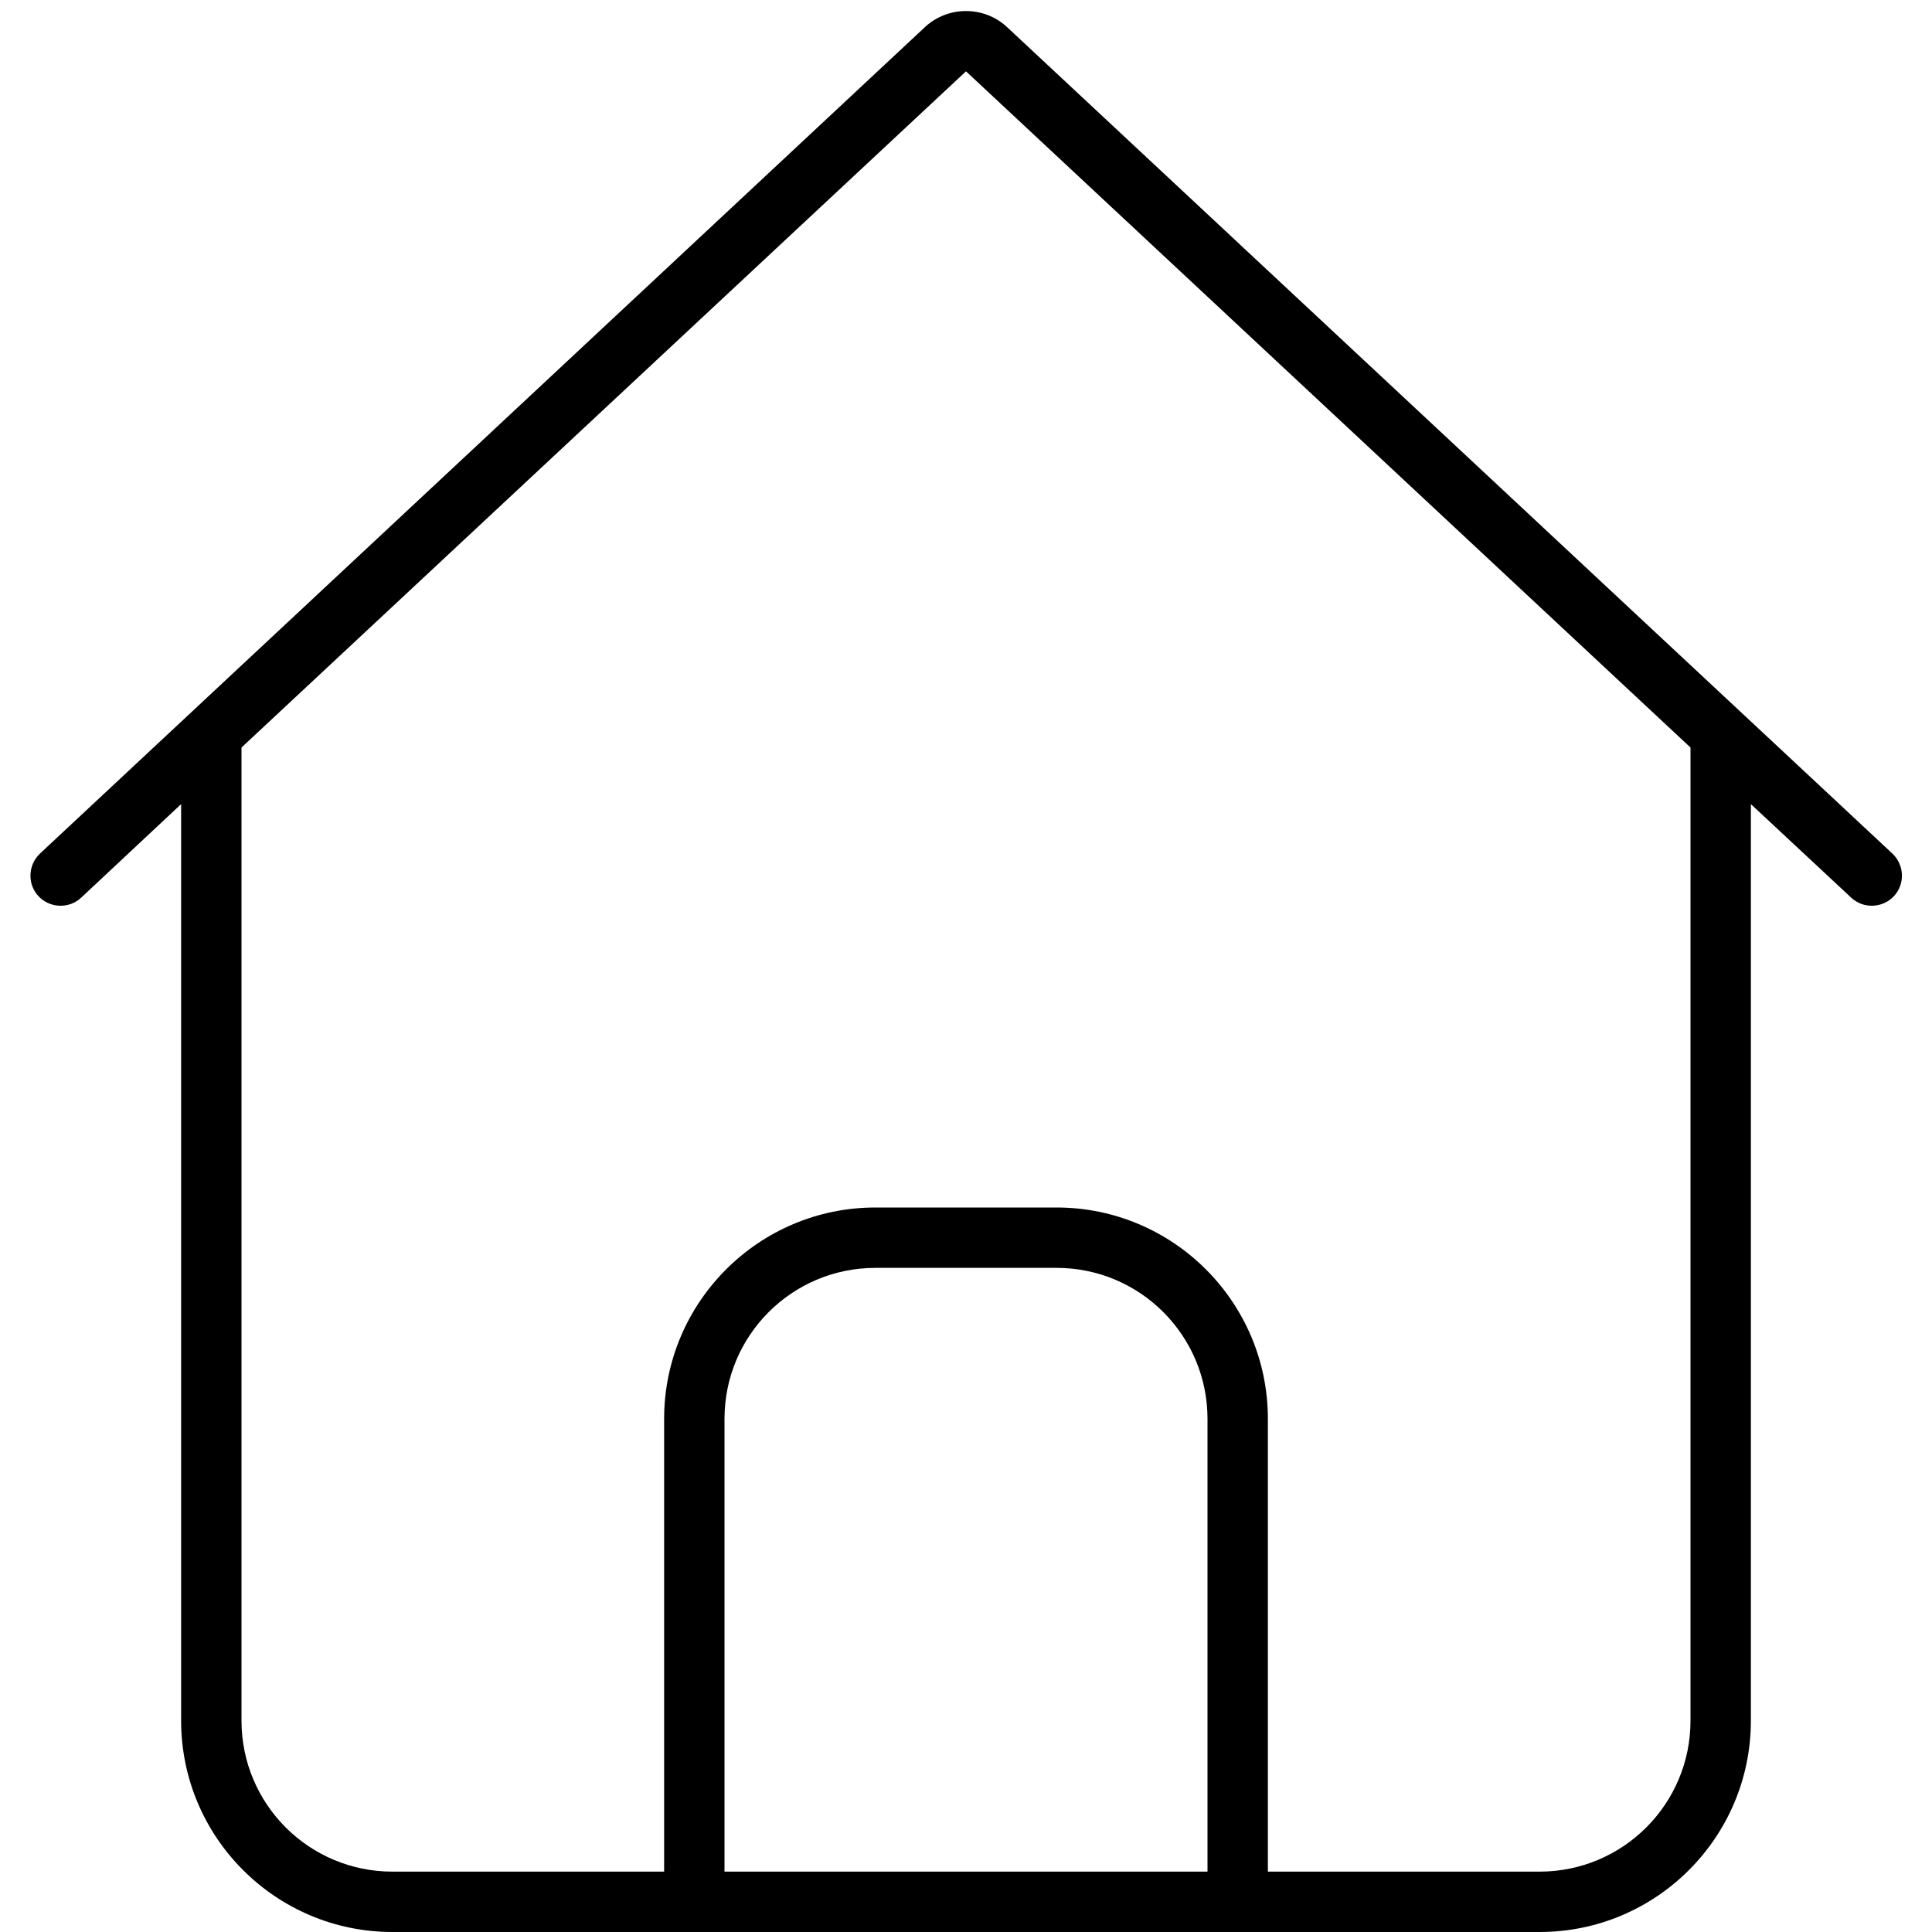
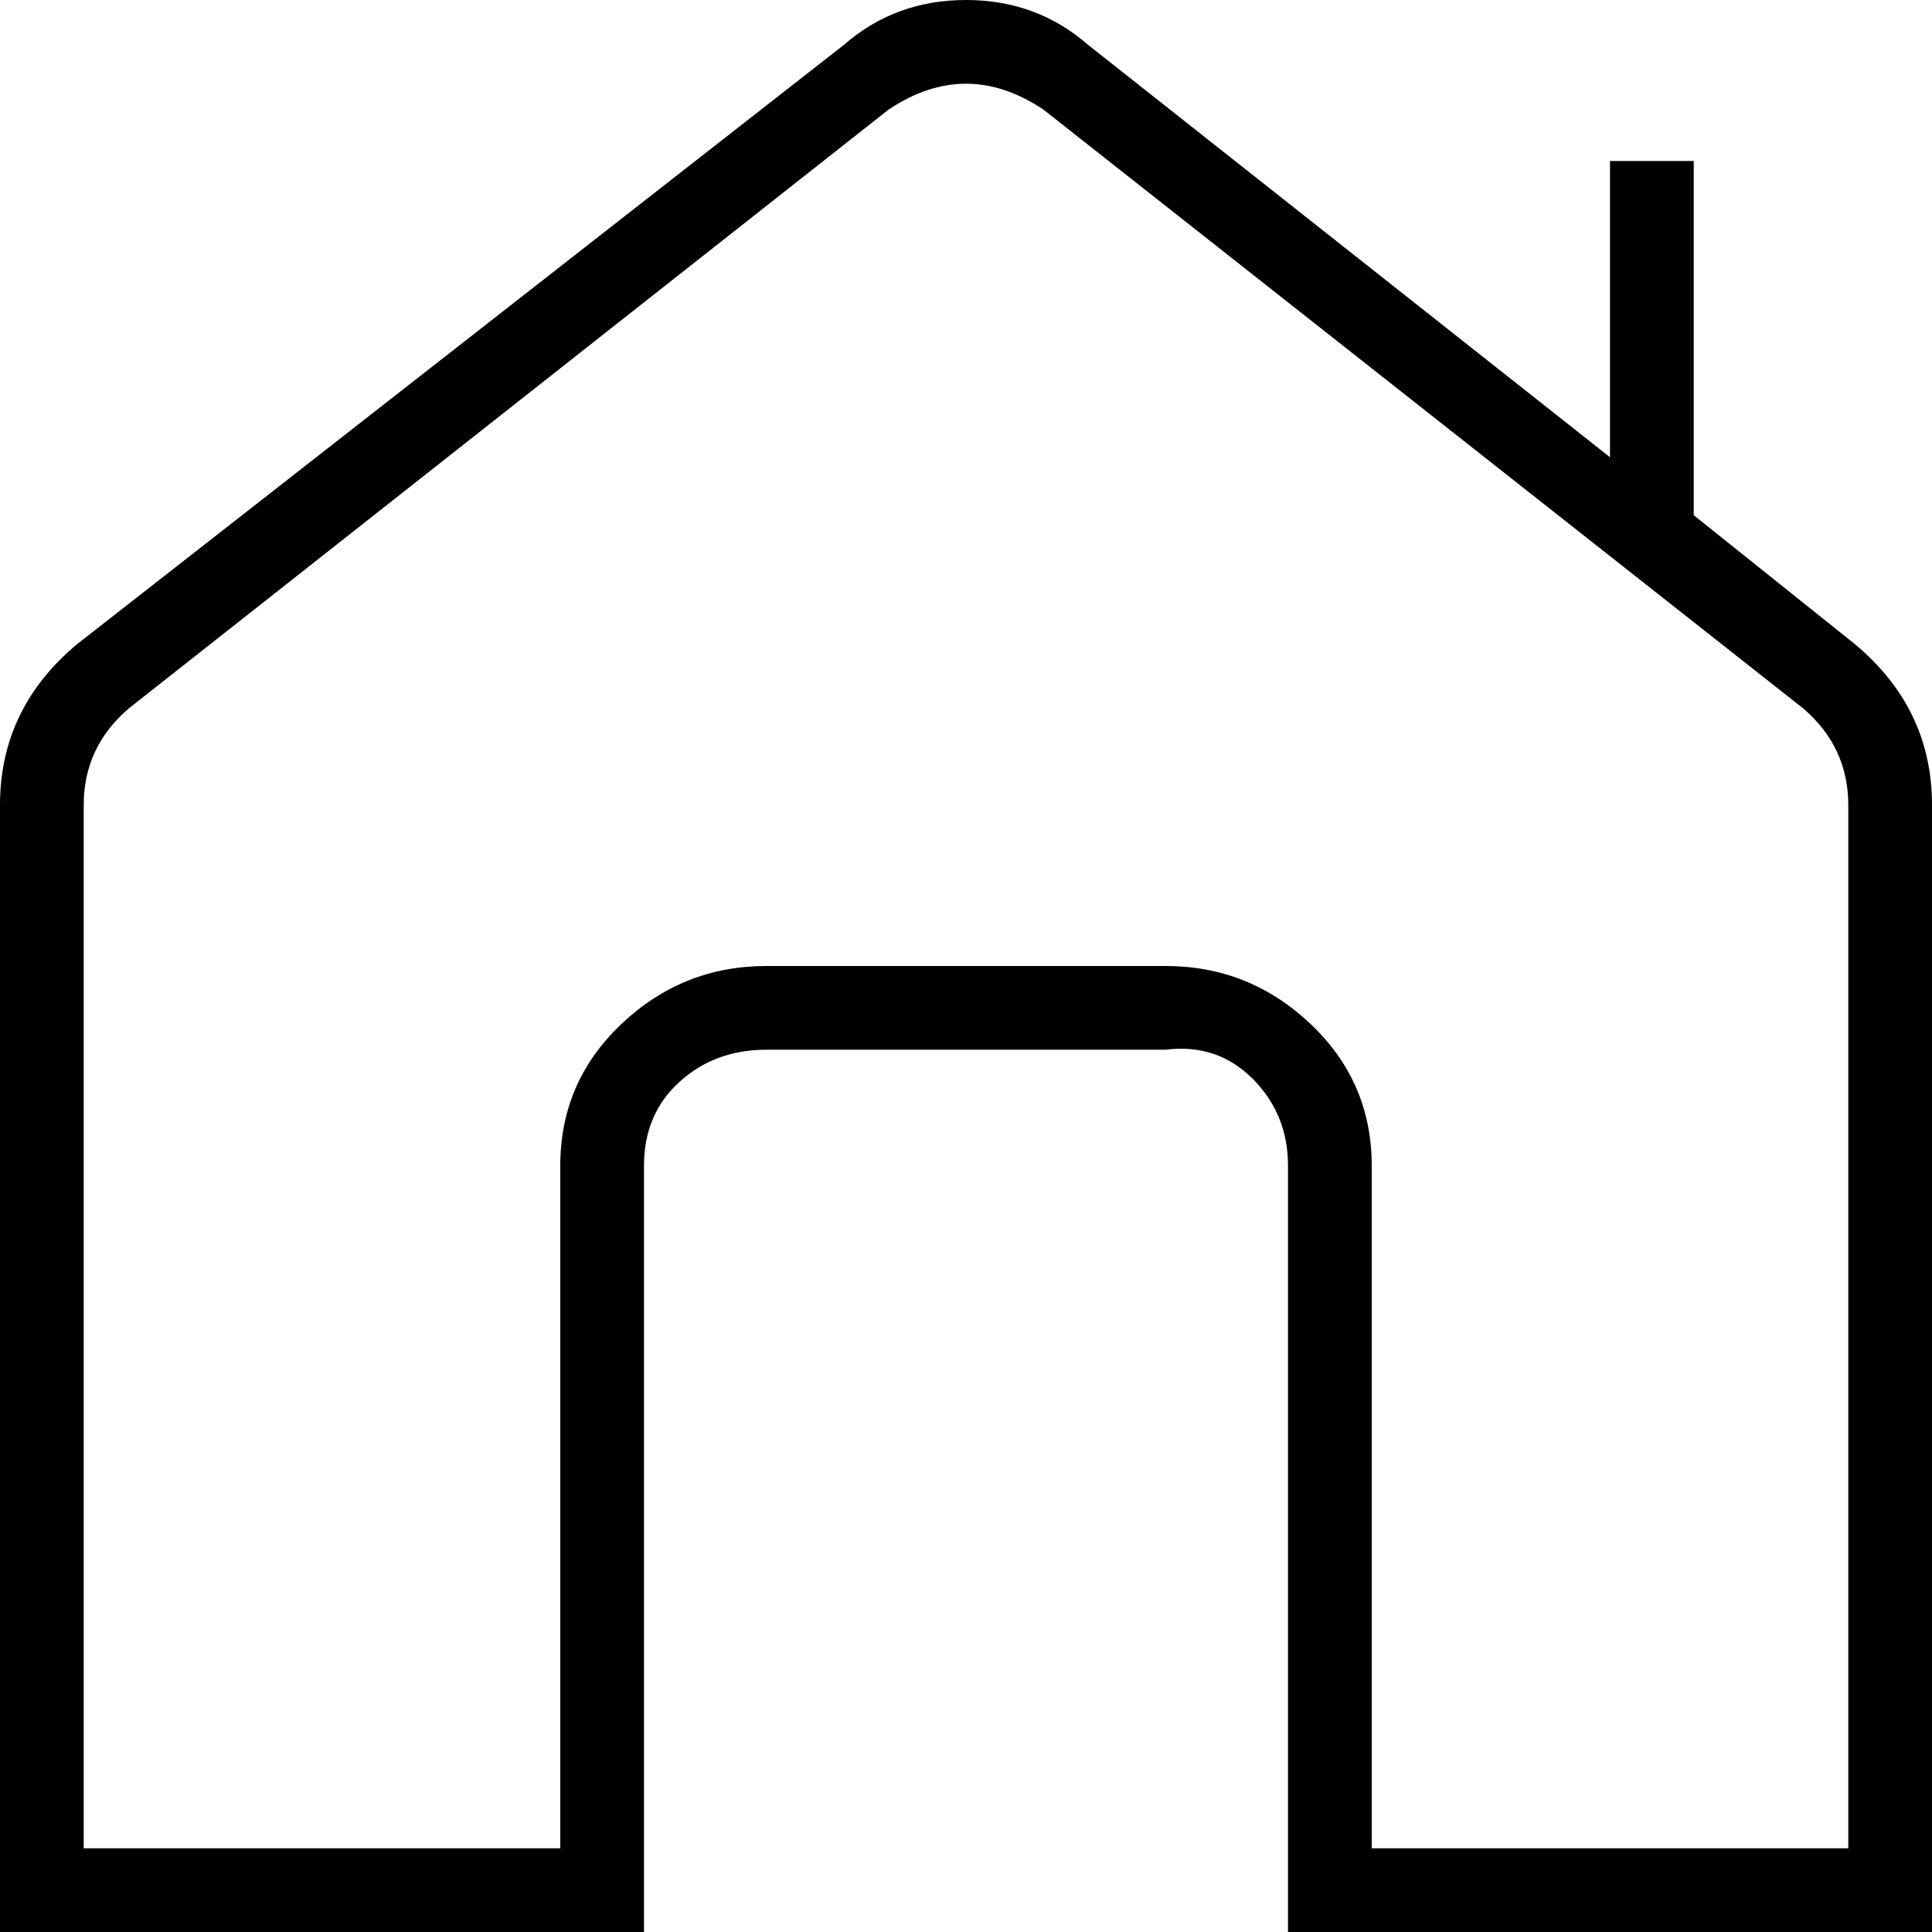
- <svg xmlns="http://www.w3.org/2000/svg" viewBox="0 0 512 512">
-   <path fill="currentColor" d="M245.1 7.2c6.1-5.7 15.7-5.7 21.8 0L501.5 226.2c3.2 3 3.4 8.1 .4 11.3s-8.1 3.4-11.3 .4L464 213.1 464 456c0 30.9-25.1 56-56 56l-304 0c-30.9 0-56-25.1-56-56l0-242.9-26.5 24.8c-3.2 3-8.3 2.8-11.3-.4s-2.8-8.3 .4-11.3L245.1 7.2zM256 18.9L64 198.1 64 456c0 22.1 17.9 40 40 40l72 0 0-120c0-30.9 25.1-56 56-56l48 0c30.9 0 56 25.1 56 56l0 120 72 0c22.1 0 40-17.9 40-40l0-257.9-192-179.2zM192 496l128 0 0-120c0-22.1-17.9-40-40-40l-48 0c-22.1 0-40 17.9-40 40l0 120z" />
+ <svg xmlns="http://www.w3.org/2000/svg" viewBox="0 0 300 300">
+   <g transform="translate(0, 300) scale(1, -1)">
+     <path d="M288 200L288 200L263 220L263 275L250 275L250 229L169 293Q161 300 150 300Q139 300 131 293L131 293L12 200Q0 190 0 175L0 175L0 0L100 0L100 119Q100 127 105.50 132Q111 137 119 137L119 137L181 137Q189 138 194.50 132.50Q200 127 200 119L200 119L200 0L300 0L300 175Q300 190 288 200ZM287 13L288 13L213 13L213 119Q213 132 203.50 141Q194 150 181 150L181 150L119 150Q106 150 96.50 141Q87 132 87 119L87 119L87 13L13 13L13 175Q13 184 20 190L20 190L138 283Q144 287 150 287Q156 287 162 283L162 283L280 190Q287 184 287 175L287 175L287 13Z" fill="currentColor" />
+   </g>
</svg>
